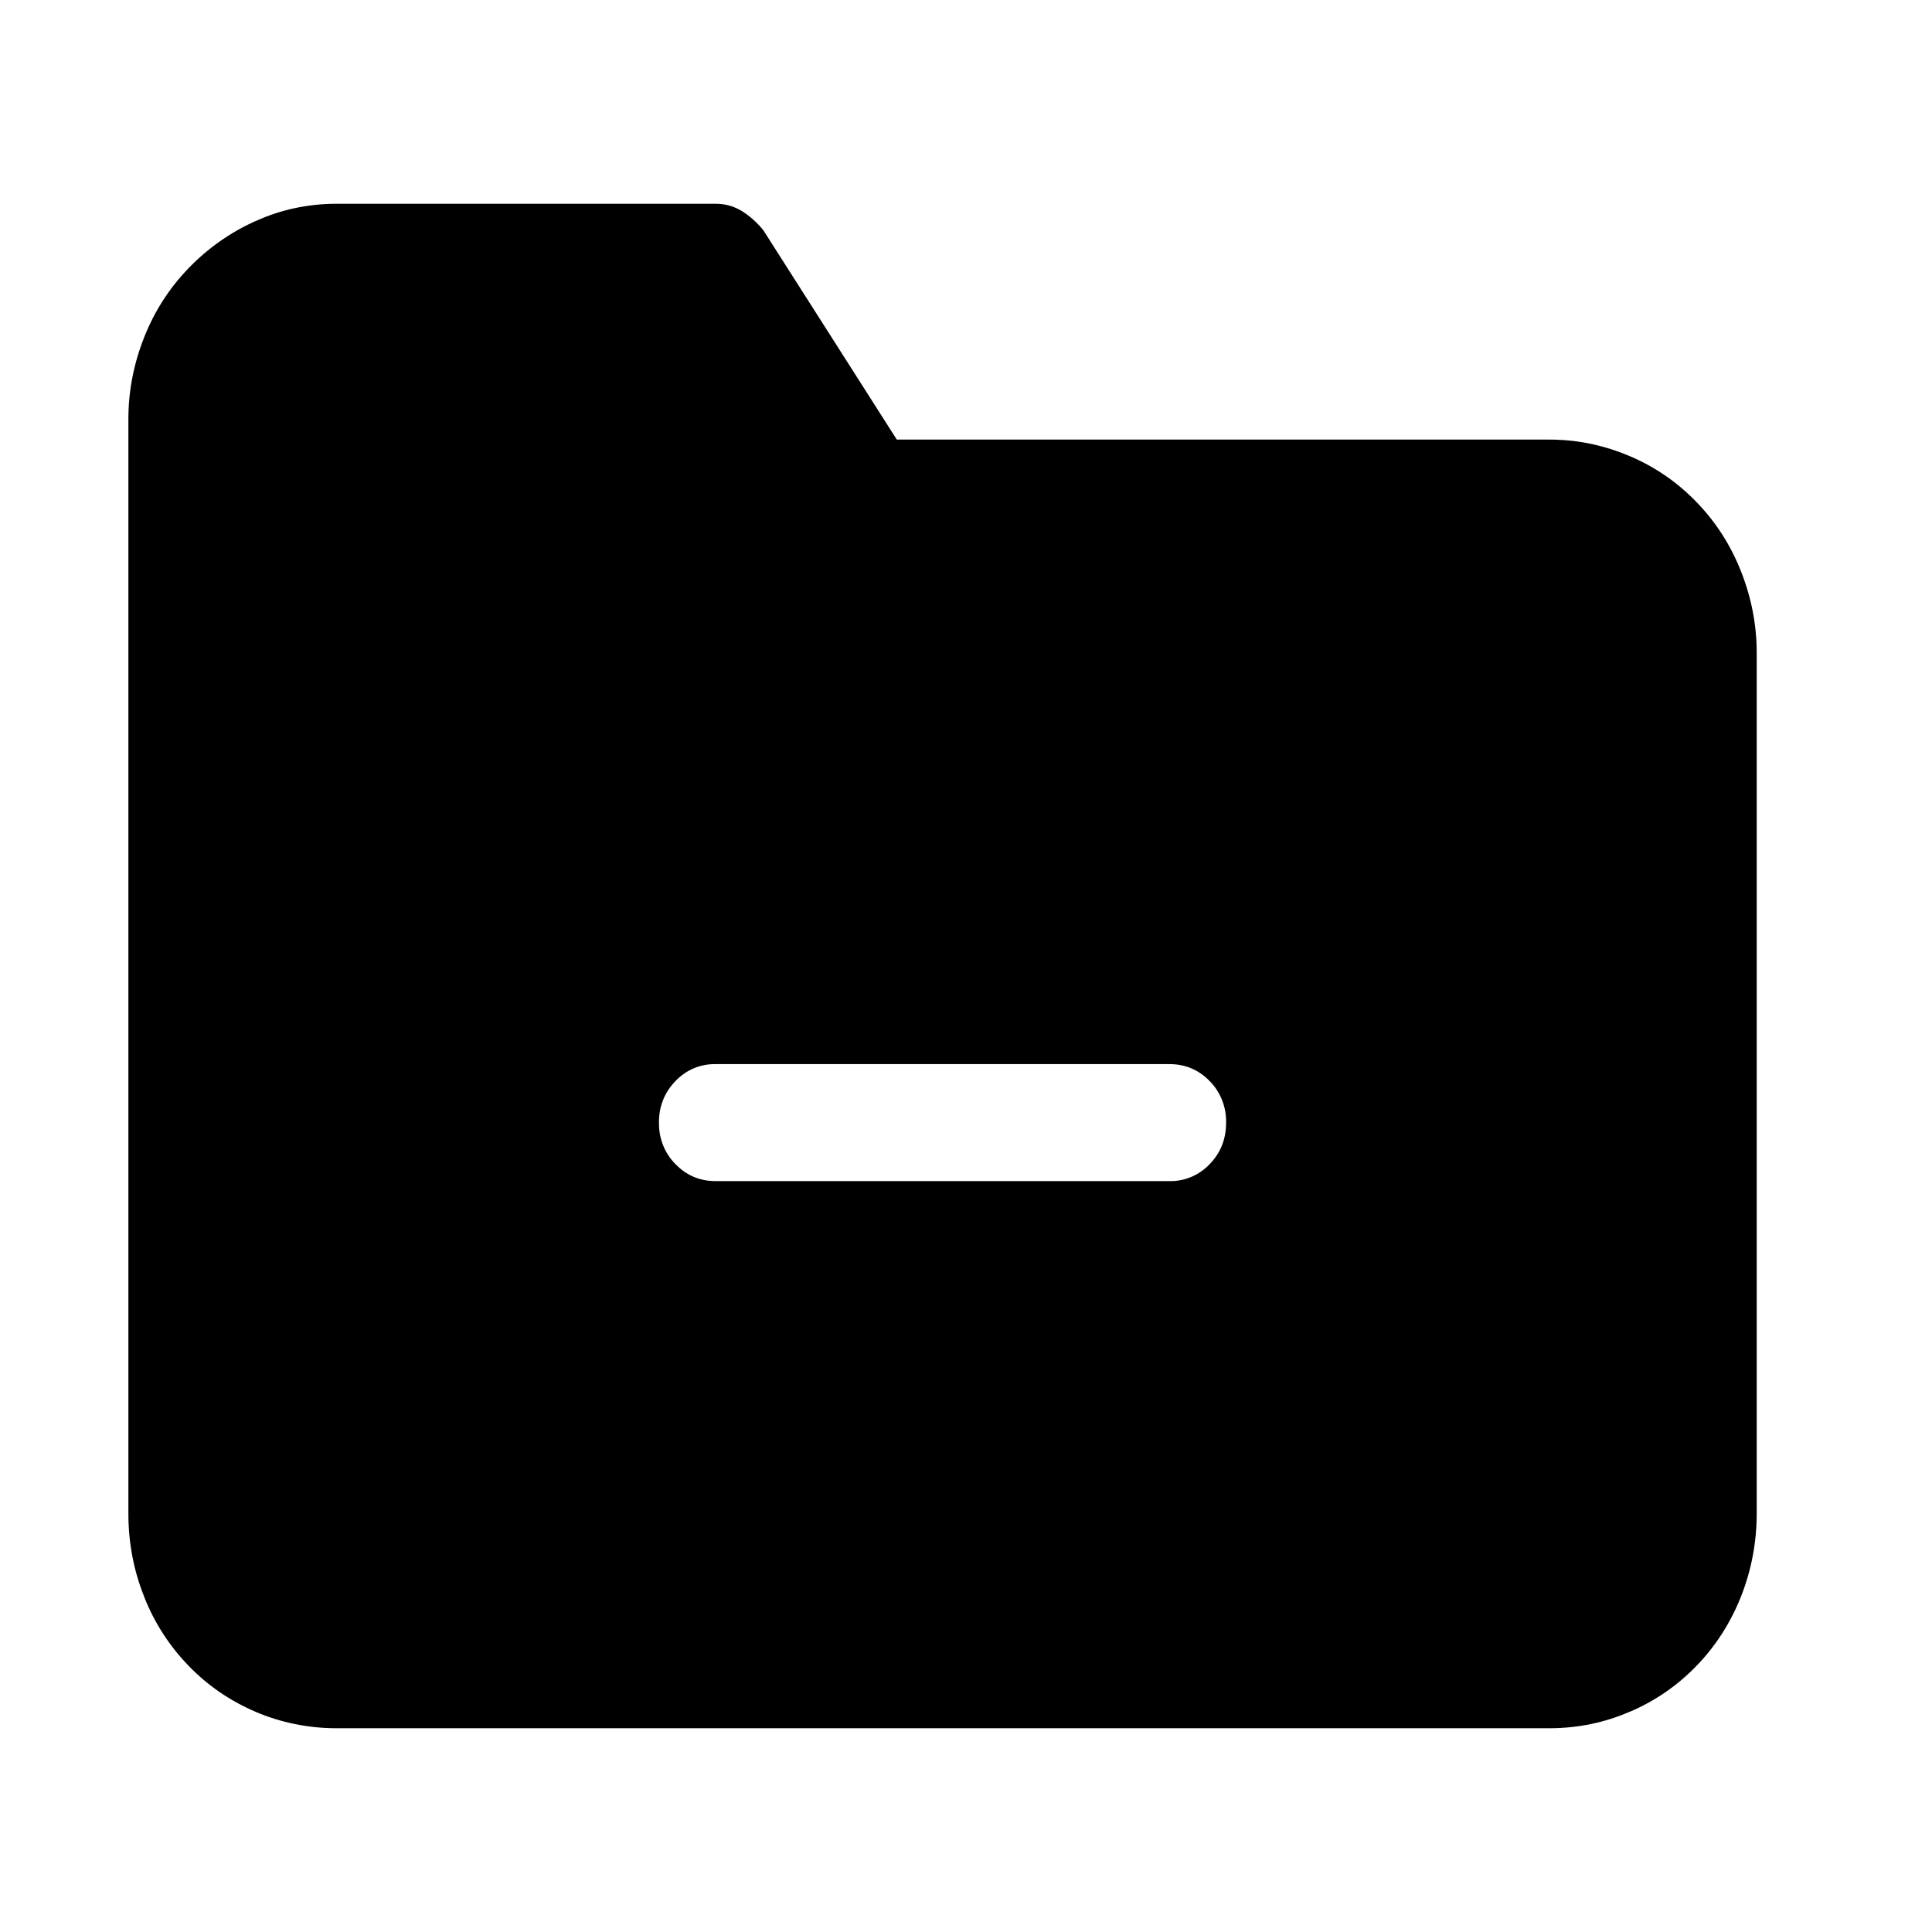
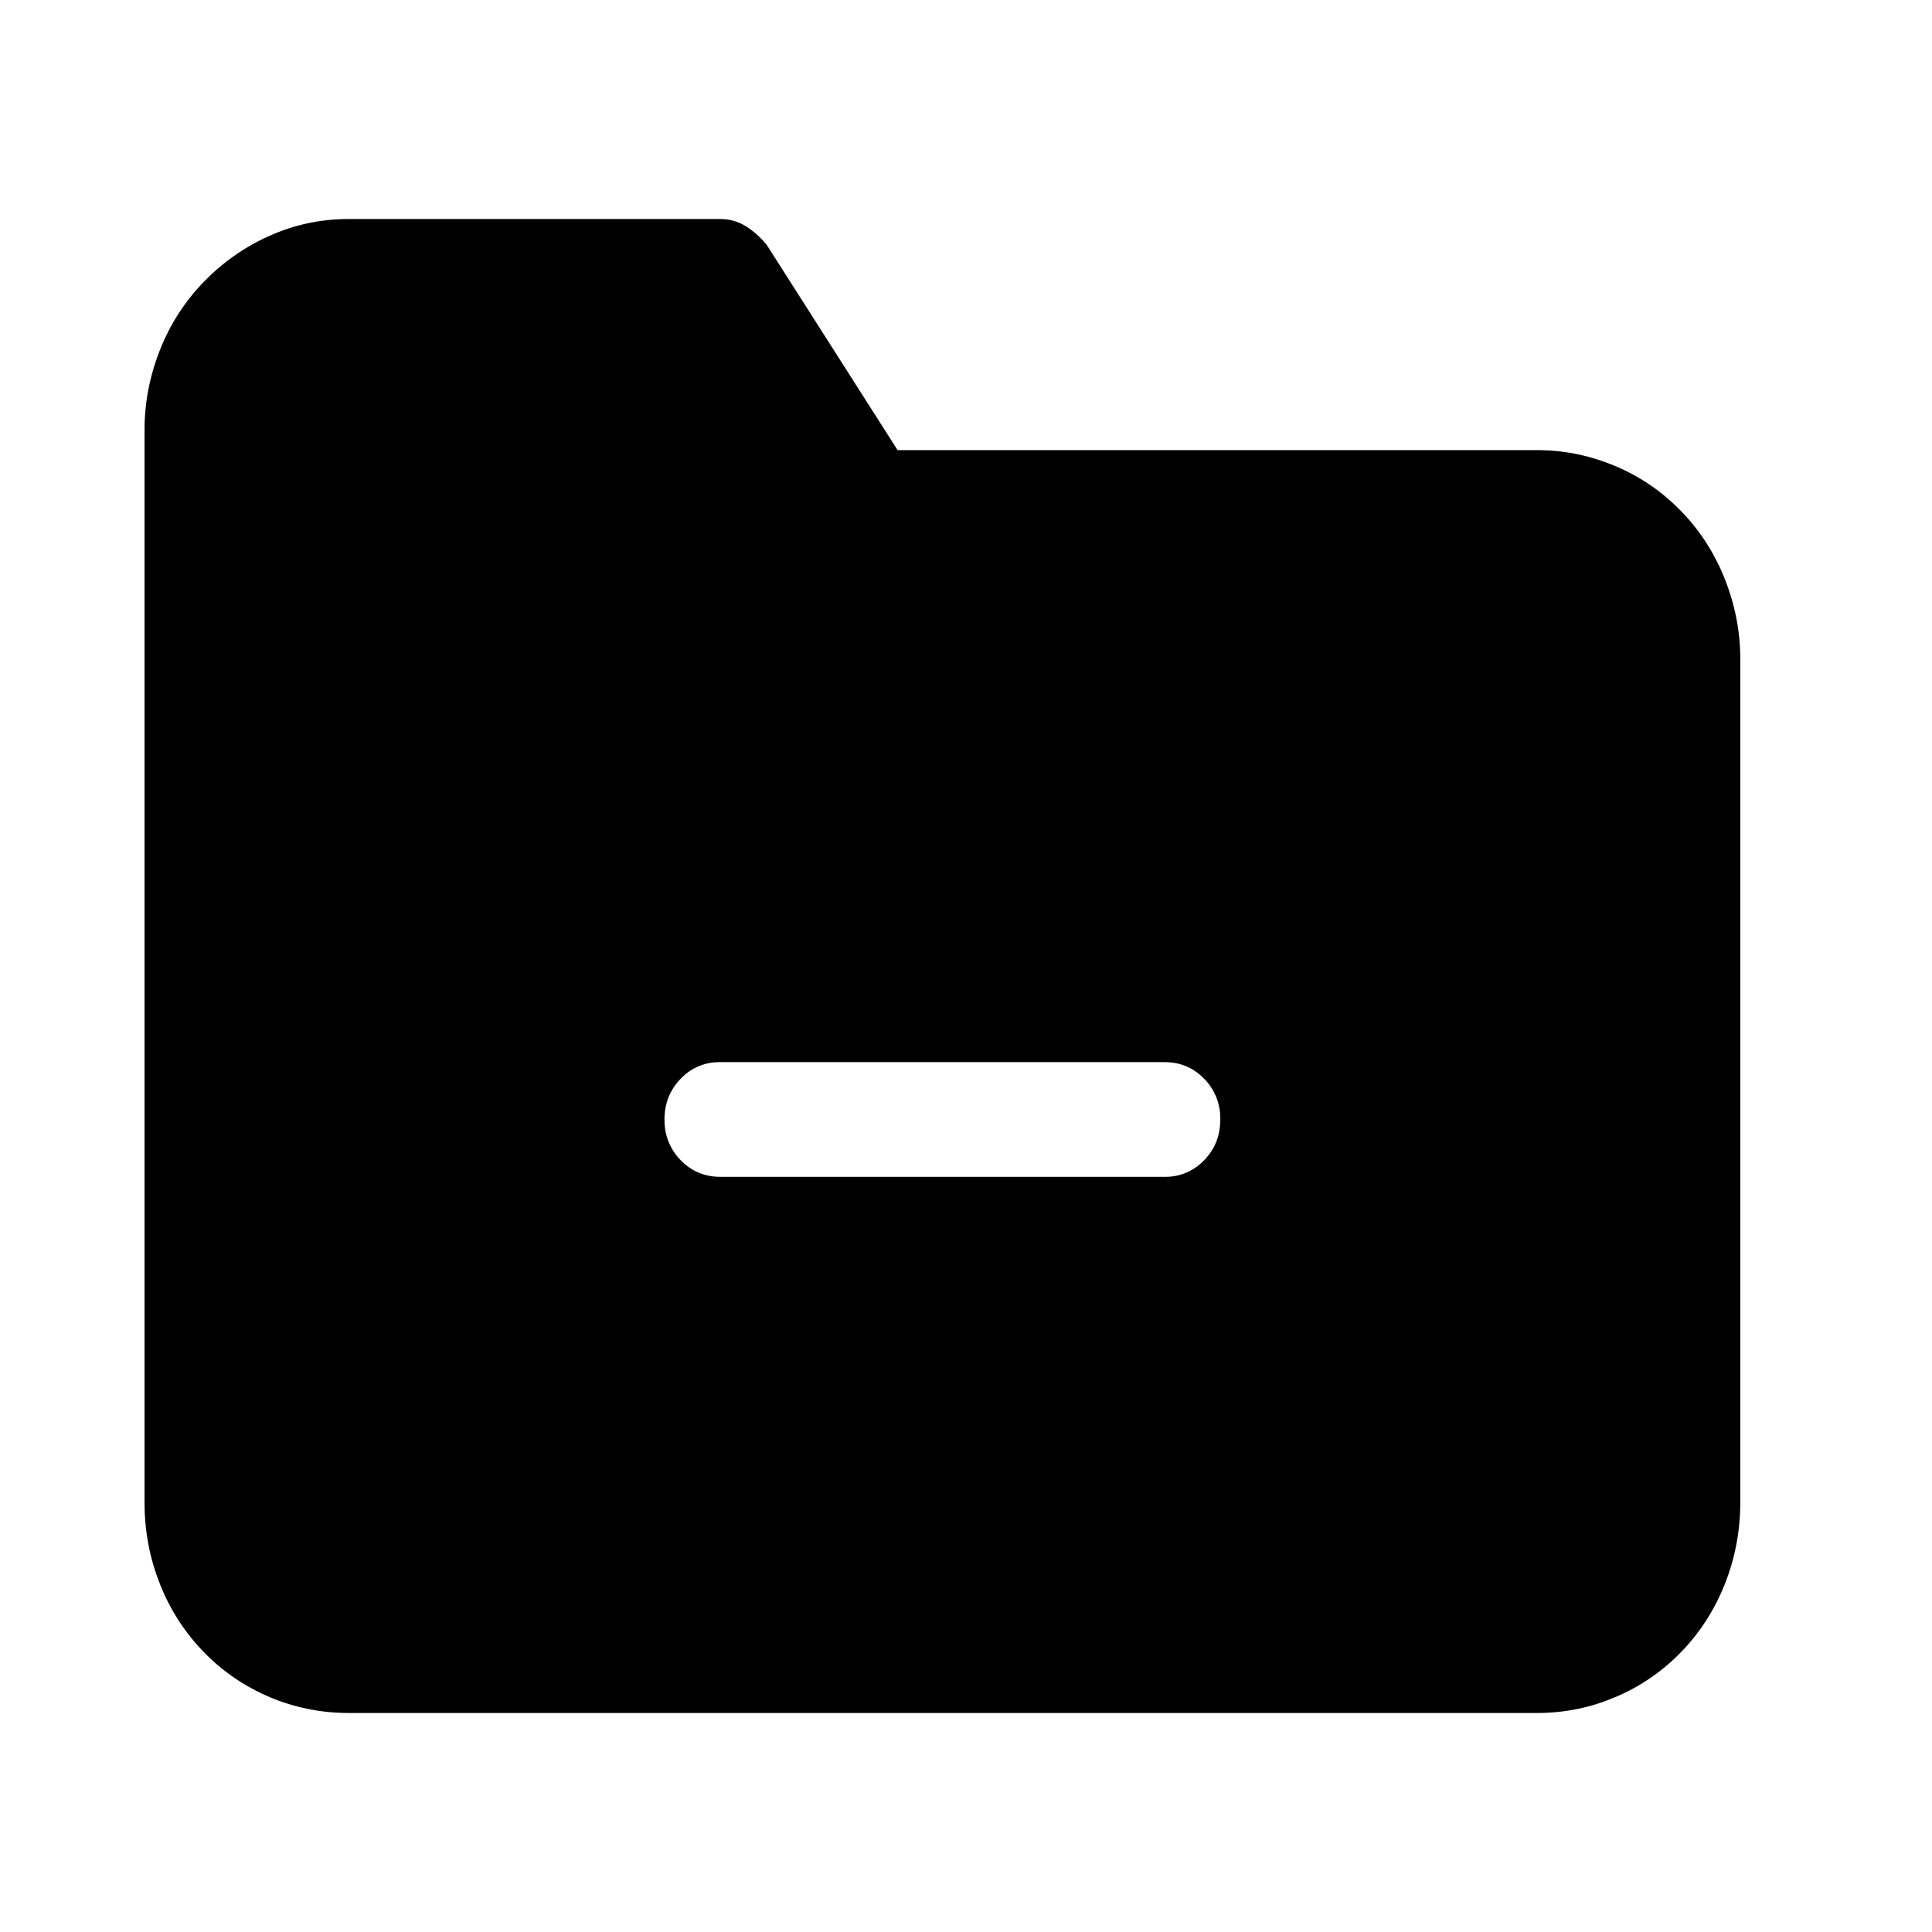
<svg xmlns="http://www.w3.org/2000/svg" width="256" height="256" viewBox="0 0 256 256" fill="none">
-   <path fill-rule="evenodd" clip-rule="evenodd" d="M94.836 27C96.124 27 97.295 27.336 98.35 28C99.405 28.664 100.329 29.504 101.143 30.504L118.831 58.248H205.381L206.047 58.256C209.369 58.339 212.622 59.048 215.8 60.376C219.19 61.792 222.185 63.832 224.776 66.504C227.359 69.168 229.337 72.248 230.71 75.752C232.084 79.248 232.774 82.832 232.774 86.504V200.504C232.774 204.336 232.083 208 230.71 211.504C229.283 215.104 227.274 218.184 224.776 220.752C222.286 223.328 219.298 225.4 215.978 226.808L215.8 226.872C212.721 228.216 209.144 228.992 205.381 229H44.567C40.75 229 37.12 228.216 33.799 226.8L33.986 226.872C30.495 225.4 27.508 223.328 25.018 220.752C22.512 218.184 20.503 215.104 19.138 211.68L19.076 211.496C17.772 208.264 17.012 204.52 17.012 200.584V55.504C17.012 51.84 17.703 48.256 19.076 44.76C20.449 41.264 22.427 38.176 25.018 35.504C27.524 32.912 30.503 30.8 33.799 29.32L33.986 29.248C37.104 27.824 40.75 27 44.575 27H94.836ZM94.689 141C92.656 141 90.817 141.856 89.499 143.248C88.048 144.752 87.311 146.584 87.311 148.752L87.319 148.744V148.904C87.319 150.992 88.149 152.888 89.499 154.248C90.957 155.752 92.734 156.504 94.836 156.504H155.105C157.137 156.504 158.976 155.64 160.294 154.248C161.745 152.752 162.466 150.92 162.466 148.76V148.6C162.466 146.504 161.636 144.608 160.287 143.248C158.927 141.846 157.273 141.097 155.346 141.009L154.958 141H94.689Z" fill="currentColor" />
+   <g data-optical="rescale" transform="translate(124.0,128.0) scale(0.98) translate(-124.0,-128.0)">
+     <path fill-rule="evenodd" clip-rule="evenodd" d="M94.836 27C96.124 27 97.295 27.336 98.35 28C99.405 28.664 100.329 29.504 101.143 30.504L118.831 58.248H205.381L206.047 58.256C209.369 58.339 212.622 59.048 215.8 60.376C219.19 61.792 222.185 63.832 224.776 66.504C227.359 69.168 229.337 72.248 230.71 75.752C232.084 79.248 232.774 82.832 232.774 86.504V200.504C232.774 204.336 232.083 208 230.71 211.504C229.283 215.104 227.274 218.184 224.776 220.752C222.286 223.328 219.298 225.4 215.978 226.808L215.8 226.872C212.721 228.216 209.144 228.992 205.381 229H44.567C40.75 229 37.12 228.216 33.799 226.8L33.986 226.872C30.495 225.4 27.508 223.328 25.018 220.752C22.512 218.184 20.503 215.104 19.138 211.68L19.076 211.496C17.772 208.264 17.012 204.52 17.012 200.584V55.504C17.012 51.84 17.703 48.256 19.076 44.76C20.449 41.264 22.427 38.176 25.018 35.504C27.524 32.912 30.503 30.8 33.799 29.32L33.986 29.248C37.104 27.824 40.75 27 44.575 27H94.836ZM94.689 141C92.656 141 90.817 141.856 89.499 143.248C88.048 144.752 87.311 146.584 87.311 148.752L87.319 148.744V148.904C87.319 150.992 88.149 152.888 89.499 154.248C90.957 155.752 92.734 156.504 94.836 156.504H155.105C157.137 156.504 158.976 155.64 160.294 154.248C161.745 152.752 162.466 150.92 162.466 148.76V148.6C162.466 146.504 161.636 144.608 160.287 143.248C158.927 141.846 157.273 141.097 155.346 141.009L154.958 141H94.689Z" fill="currentColor" />
+   </g>
</svg>
